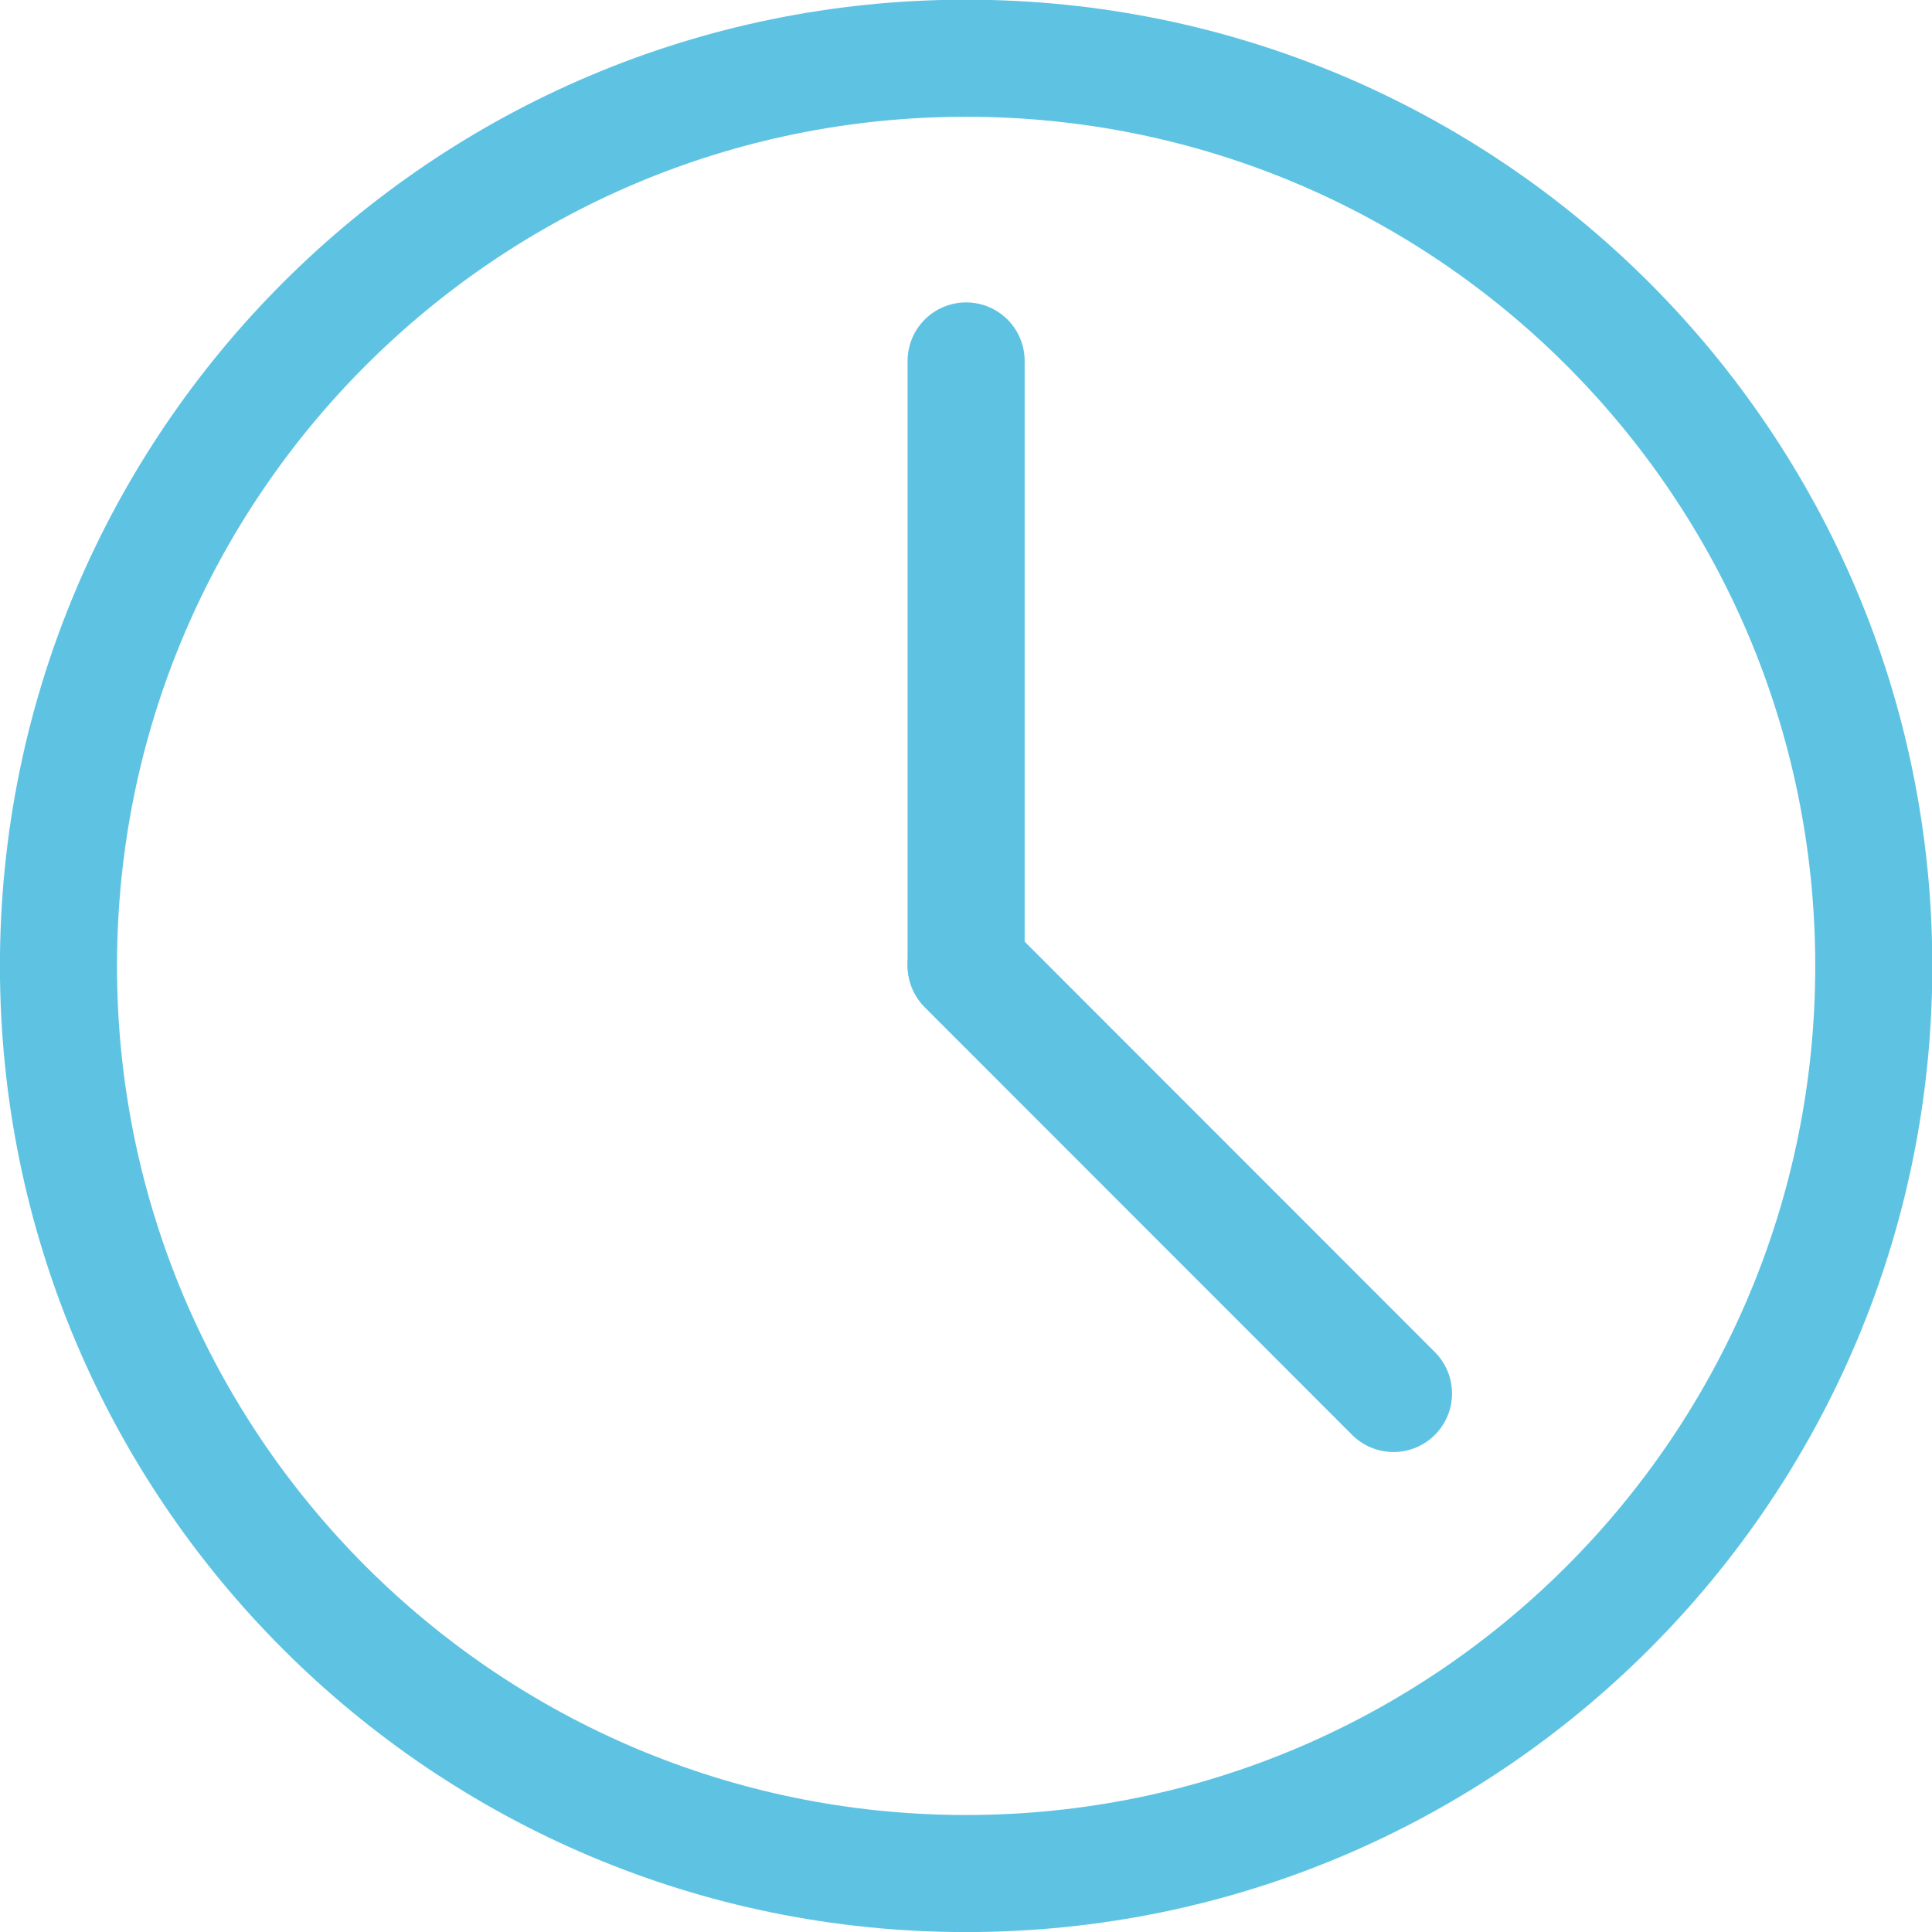
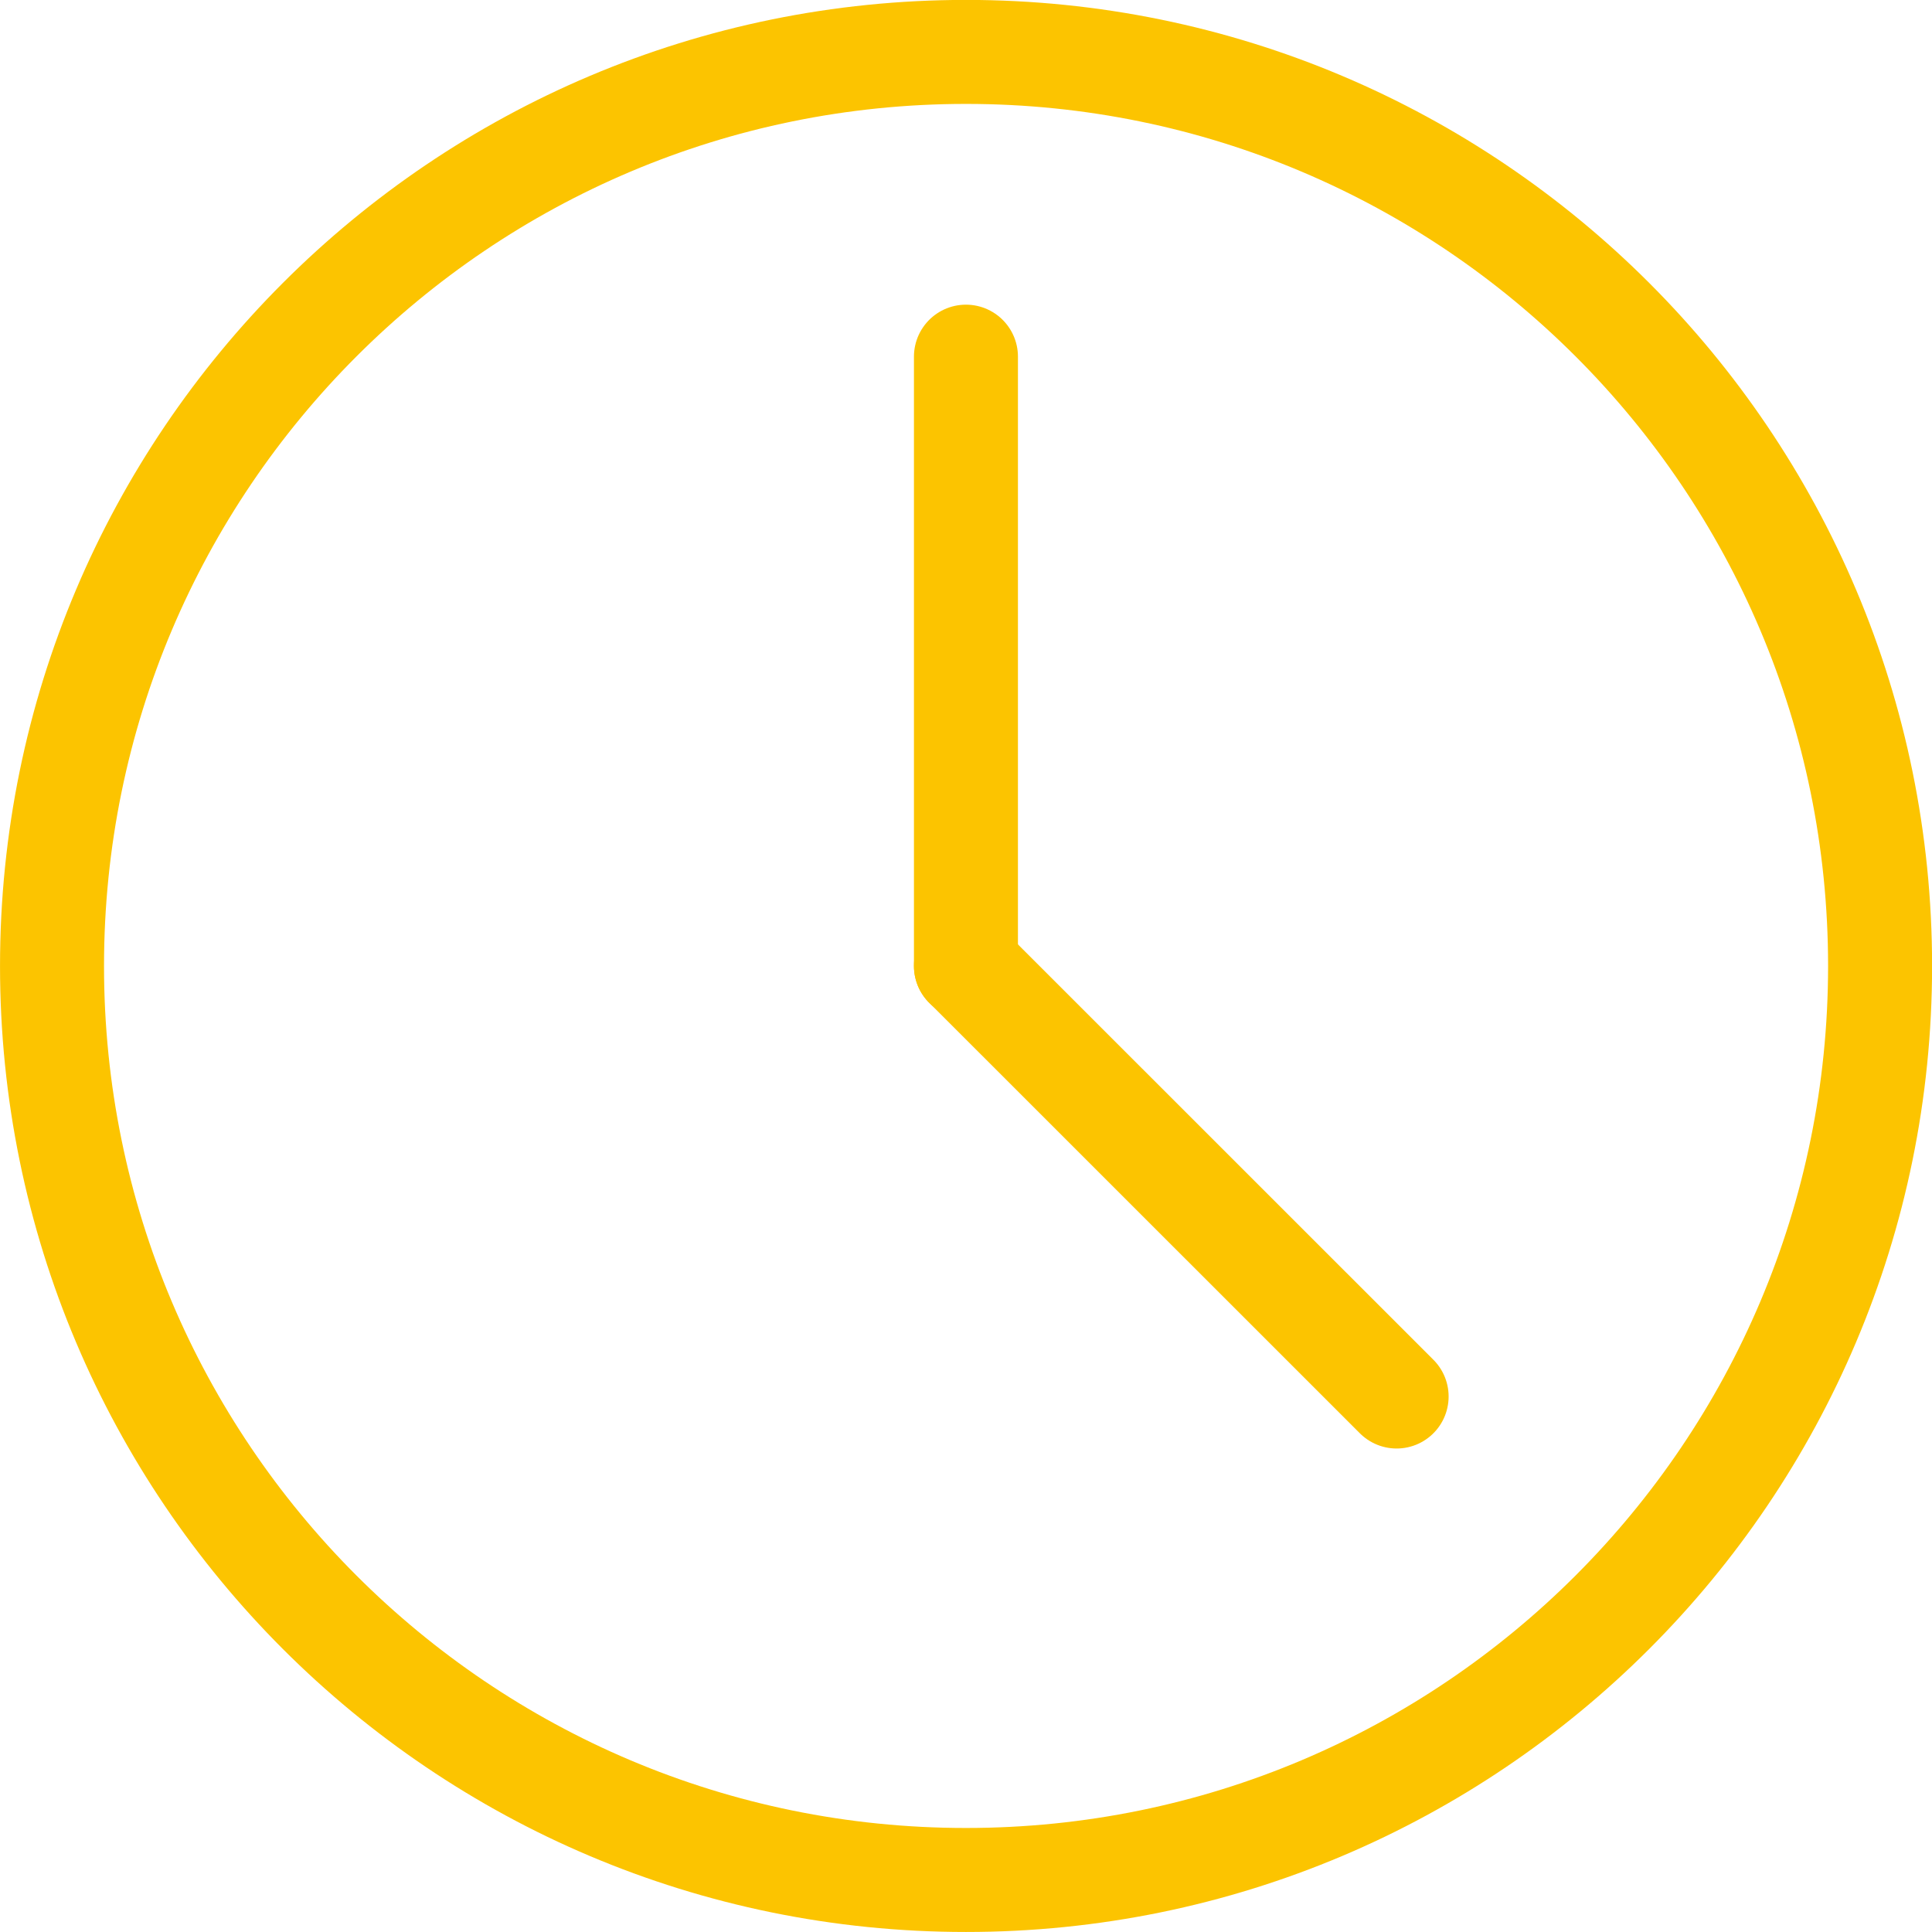
- <svg xmlns="http://www.w3.org/2000/svg" id="Layer_1" data-name="Layer 1" viewBox="0 0 79.97 79.97">
+ <svg xmlns="http://www.w3.org/2000/svg" id="Layer_1" data-name="Layer 1" viewBox="0 0 175.67 175.67">
  <g id="Group_30370" data-name="Group 30370">
    <g id="time-svgrepo-com">
-       <path id="Path_72989" data-name="Path 72989" d="M45.44,90.13A37.57,37.57,0,1,0,7.87,52.56,37.57,37.57,0,0,0,45.44,90.13Z" transform="translate(-5.45 -12.58)" style="fill:none;stroke:#5ec3e2;stroke-linecap:round;stroke-linejoin:round;stroke-width:4.846px" />
-       <path id="Path_72990" data-name="Path 72990" d="M45.44,27.52v25" transform="translate(-5.45 -12.58)" style="fill:none;stroke:#5ec3e2;stroke-linecap:round;stroke-linejoin:round;stroke-width:4.846px" />
-       <path id="Path_72991" data-name="Path 72991" d="M63.13,70.26,45.44,52.56" transform="translate(-5.45 -12.58)" style="fill:none;stroke:#5ec3e2;stroke-linecap:round;stroke-linejoin:round;stroke-width:4.846px" />
+       <path id="Path_72989" data-name="Path 72989" d="M90.41,190.72a83.11,83.11,0,1,0-83.1-83.11,83.1,83.1,0,0,0,83.1,83.11Z" transform="translate(-2.58 -19.78)" style="fill:none;stroke:#fcc400;stroke-linecap:round;stroke-linejoin:round;stroke-width:9.456px" />
+       <path id="Path_72990" data-name="Path 72990" d="M90.41,52.21v55.41" transform="translate(-2.58 -19.78)" style="fill:none;stroke:#fcc400;stroke-linecap:round;stroke-linejoin:round;stroke-width:9.456px" />
+       <path id="Path_72991" data-name="Path 72991" d="M129.57,146.76,90.41,107.61" transform="translate(-2.58 -19.78)" style="fill:none;stroke:#fcc400;stroke-linecap:round;stroke-linejoin:round;stroke-width:9.456px" />
    </g>
  </g>
</svg>
